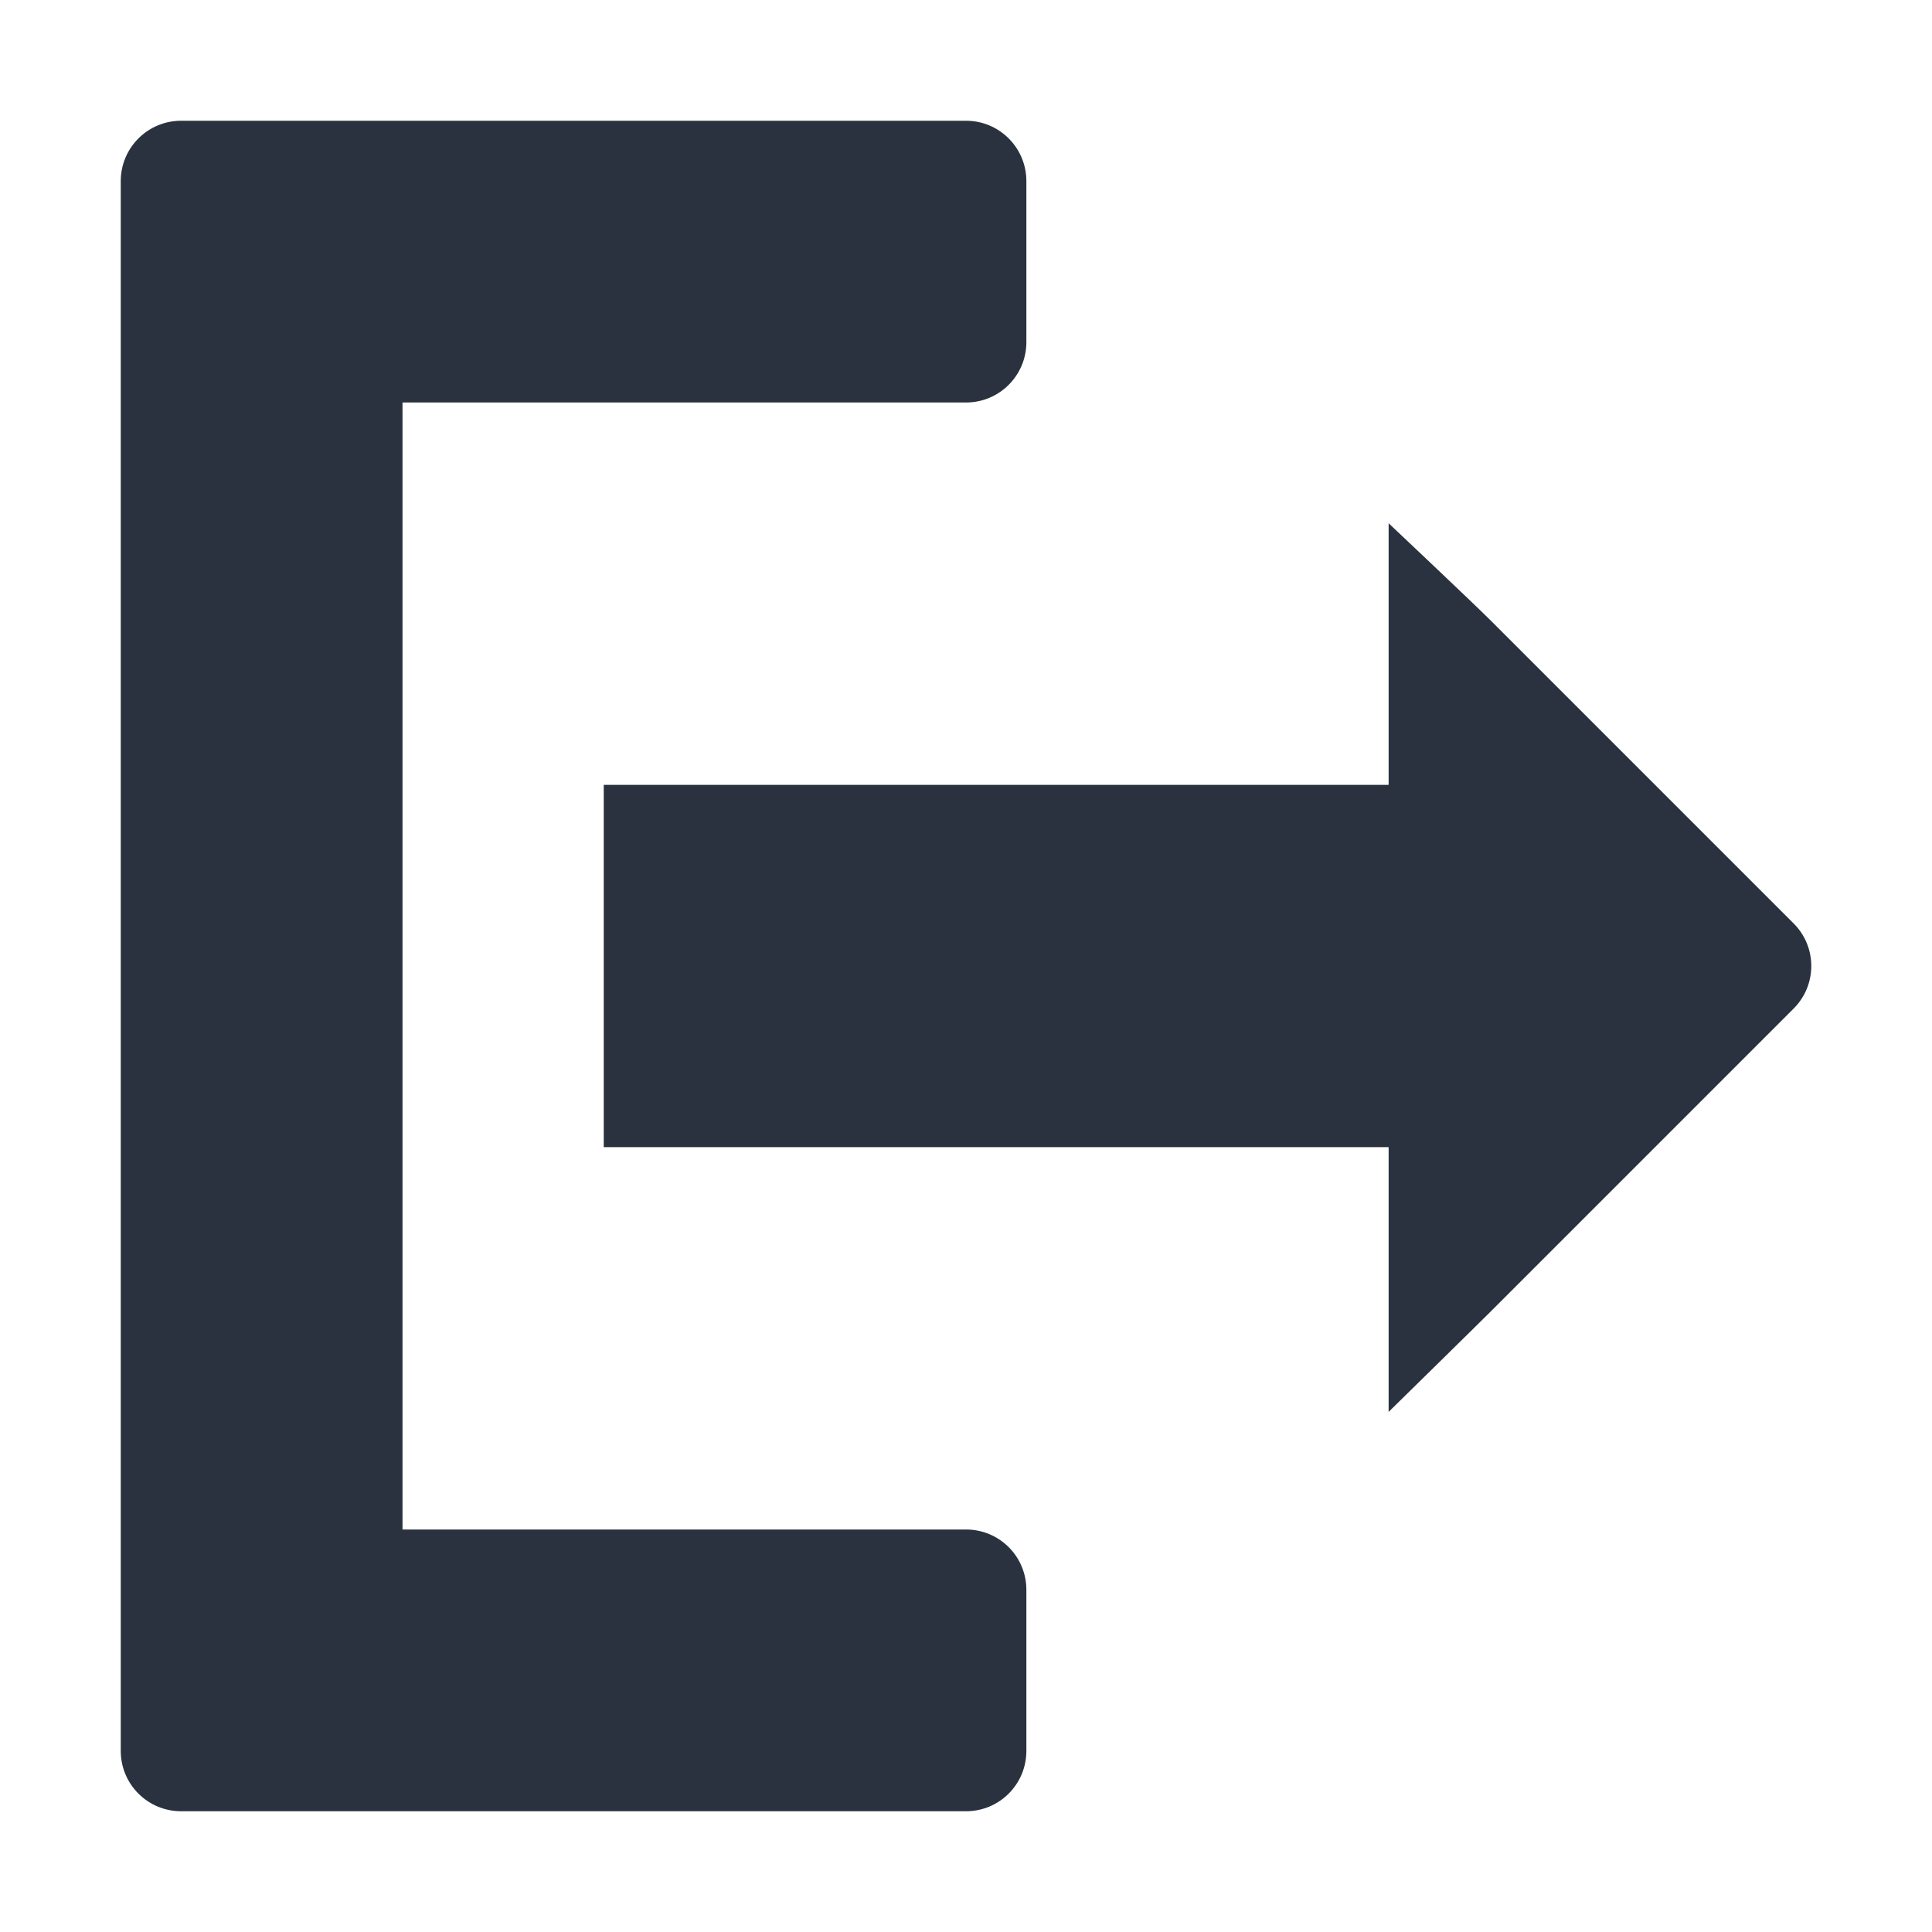
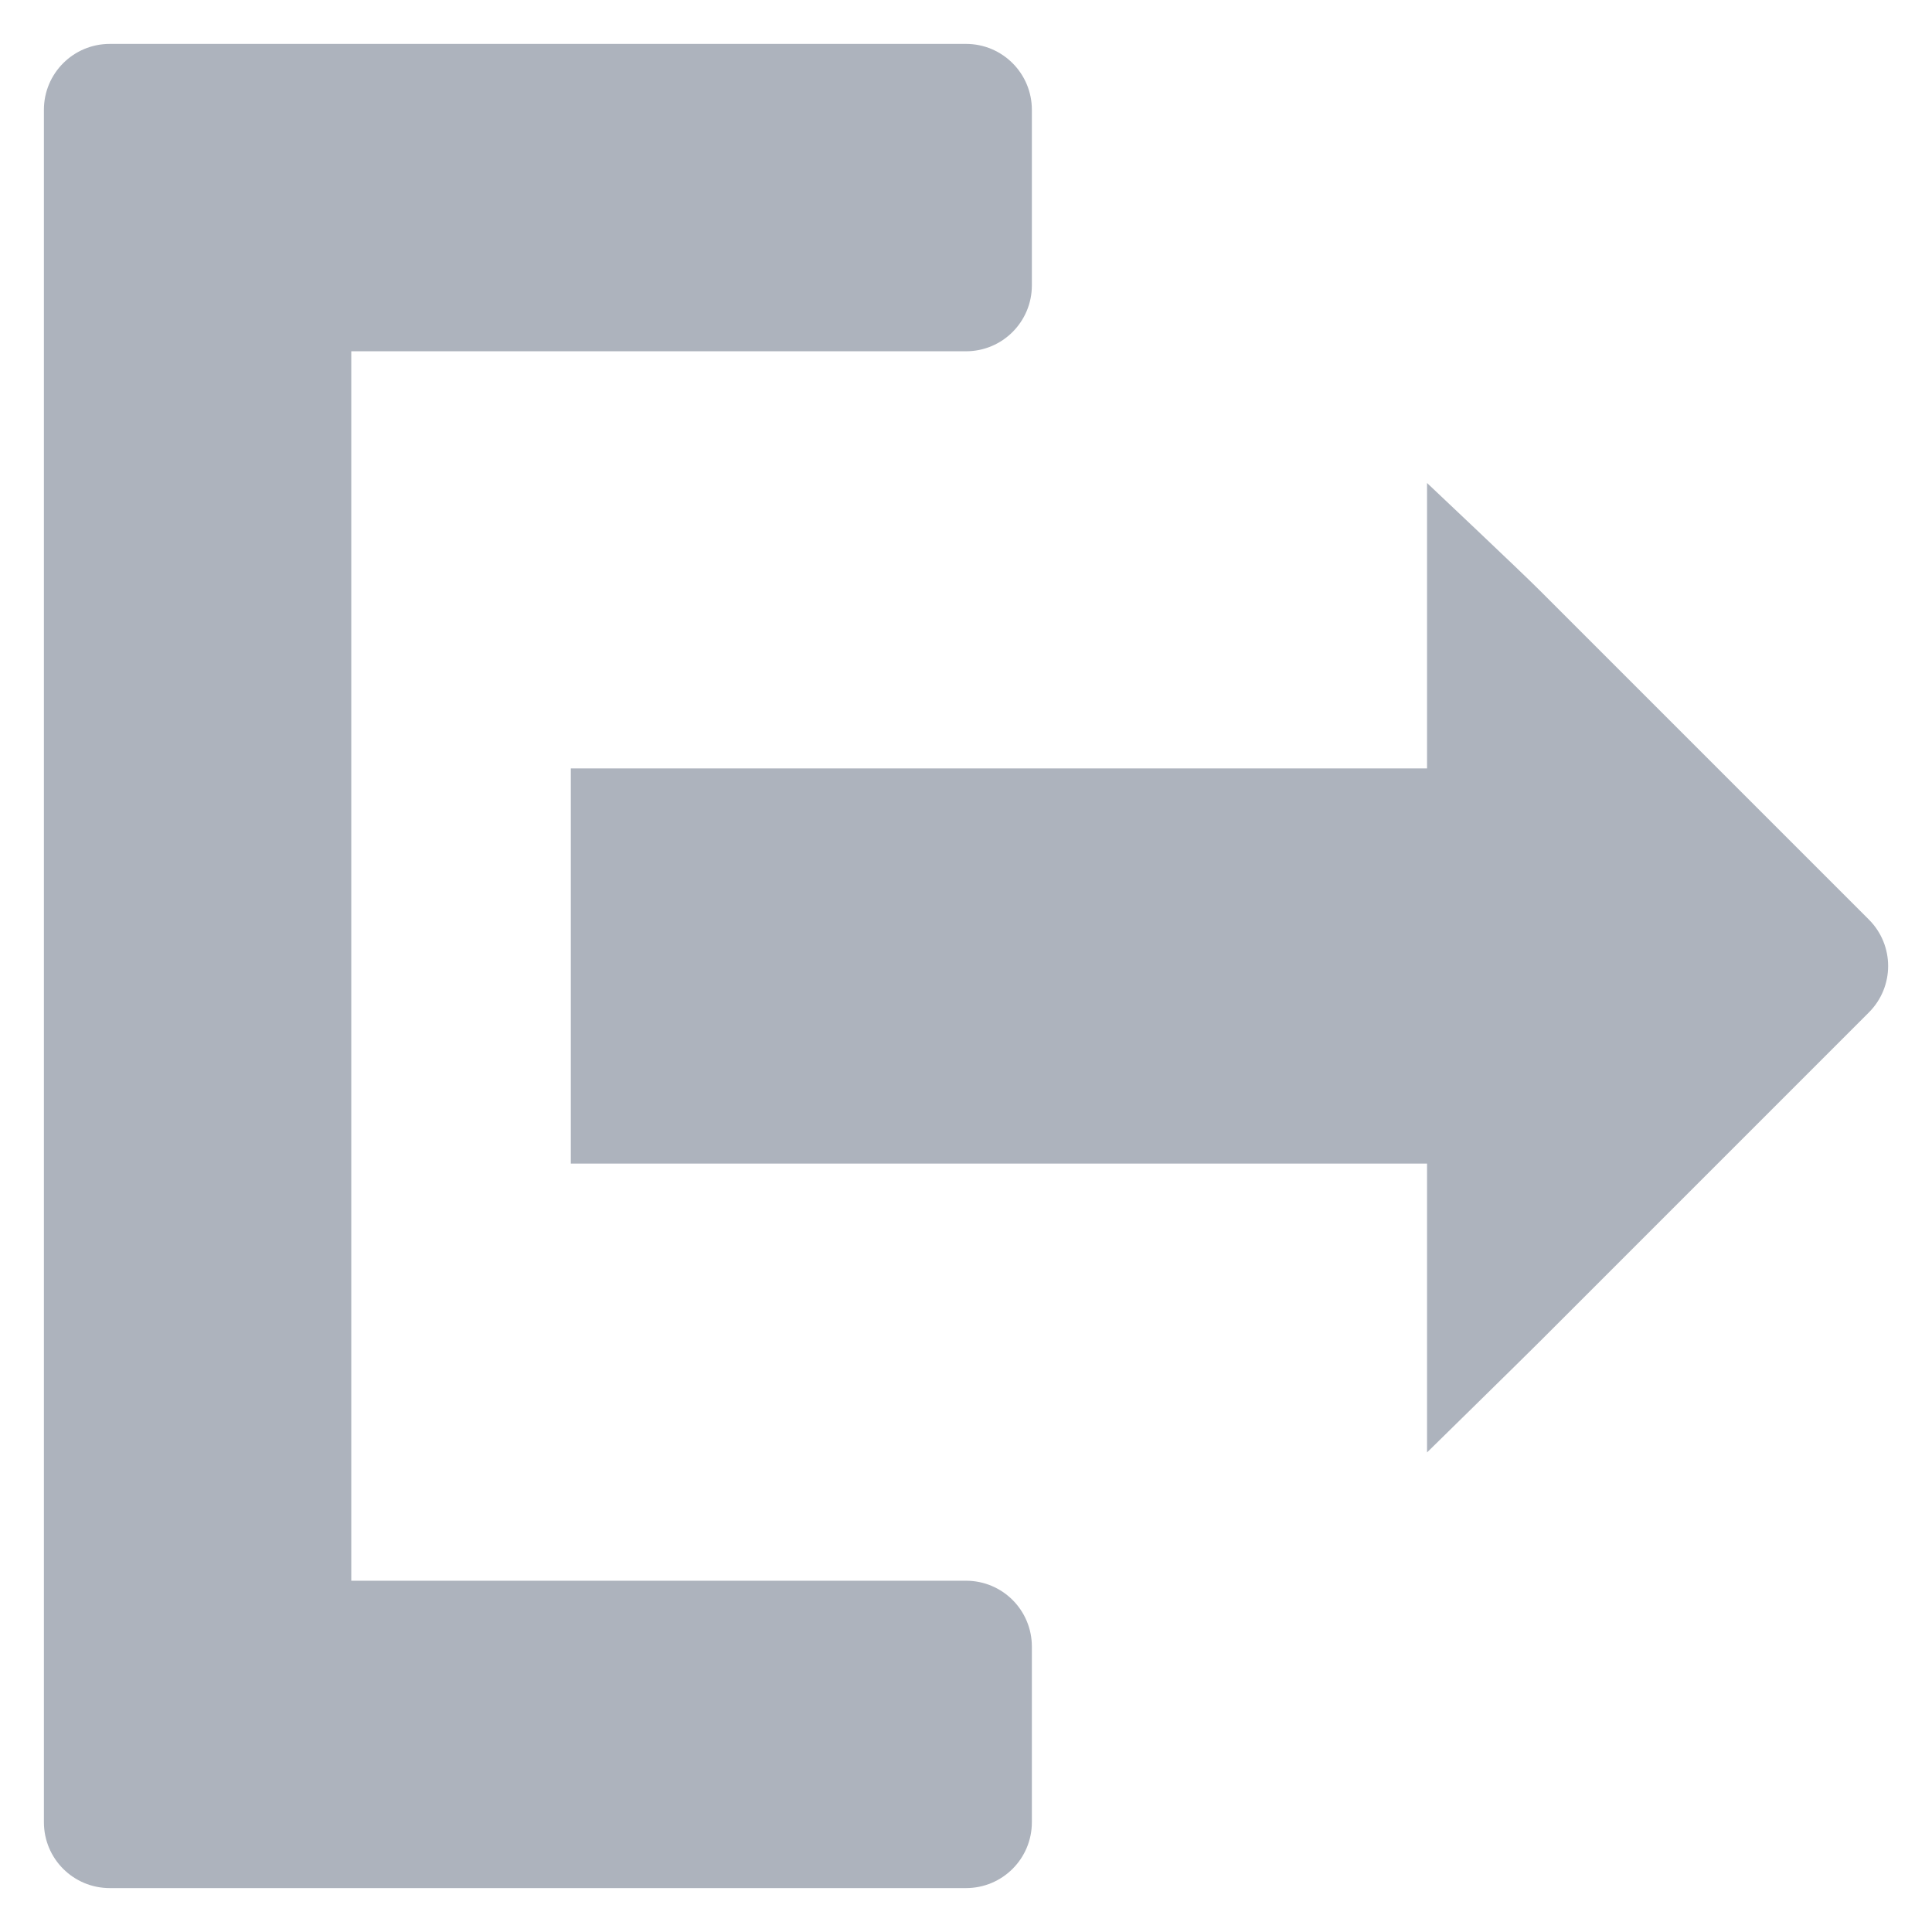
- <svg xmlns="http://www.w3.org/2000/svg" width="24" height="24" viewBox="0 0 24 24" fill="none">
-   <path d="M1.5 2.25V21.75C1.5 22.165 1.835 22.5 2.25 22.5H12C12.415 22.5 12.75 22.165 12.75 21.75V19.75C12.75 19.335 12.415 19 12 19H5V5H12C12.415 5 12.75 4.664 12.75 4.25V2.25C12.75 1.836 12.415 1.5 12 1.5H2.25C1.835 1.5 1.5 1.836 1.5 2.25Z" fill="#29323E" />
-   <path d="M7.5 14.25H17.25V15.75C17.25 16.053 17.25 17.539 17.25 17.539C17.25 17.539 18.387 16.424 18.53 16.28L22.28 12.53C22.574 12.237 22.574 11.763 22.28 11.47L18.53 7.72C18.316 7.505 17.25 6.5 17.25 6.5C17.25 6.5 17.25 7.947 17.25 8.25V9.75H7.5C7.5 9.75 7.5 10.086 7.5 10.5V13.5C7.5 13.915 7.5 14 7.5 14.25Z" fill="#29323E" />
+ <svg xmlns="http://www.w3.org/2000/svg" width="22" height="22" viewBox="0 0 22 22" fill="none">
+   <path d="M0.5 1.25V20.75C0.5 21.165 0.835 21.5 1.25 21.5H11C11.415 21.5 11.75 21.165 11.75 20.75V18.75C11.75 18.335 11.415 18 11 18H4V4H11C11.415 4 11.75 3.664 11.75 3.25V1.25C11.75 0.836 11.415 0.5 11 0.5H1.25C0.835 0.5 0.5 0.836 0.5 1.25Z" fill="#ADB3BD" />
+   <path d="M6.5 13.25H16.25V14.75C16.25 15.053 16.25 16.539 16.25 16.539C16.25 16.539 17.387 15.424 17.53 15.28L21.28 11.53C21.574 11.237 21.574 10.763 21.28 10.47L17.53 6.72C17.316 6.505 16.25 5.5 16.25 5.5C16.25 5.5 16.25 6.947 16.25 7.25V8.75H6.5C6.5 8.75 6.5 9.086 6.5 9.5V12.5C6.5 12.915 6.5 13 6.5 13.25Z" fill="#ADB3BD" />
</svg>
